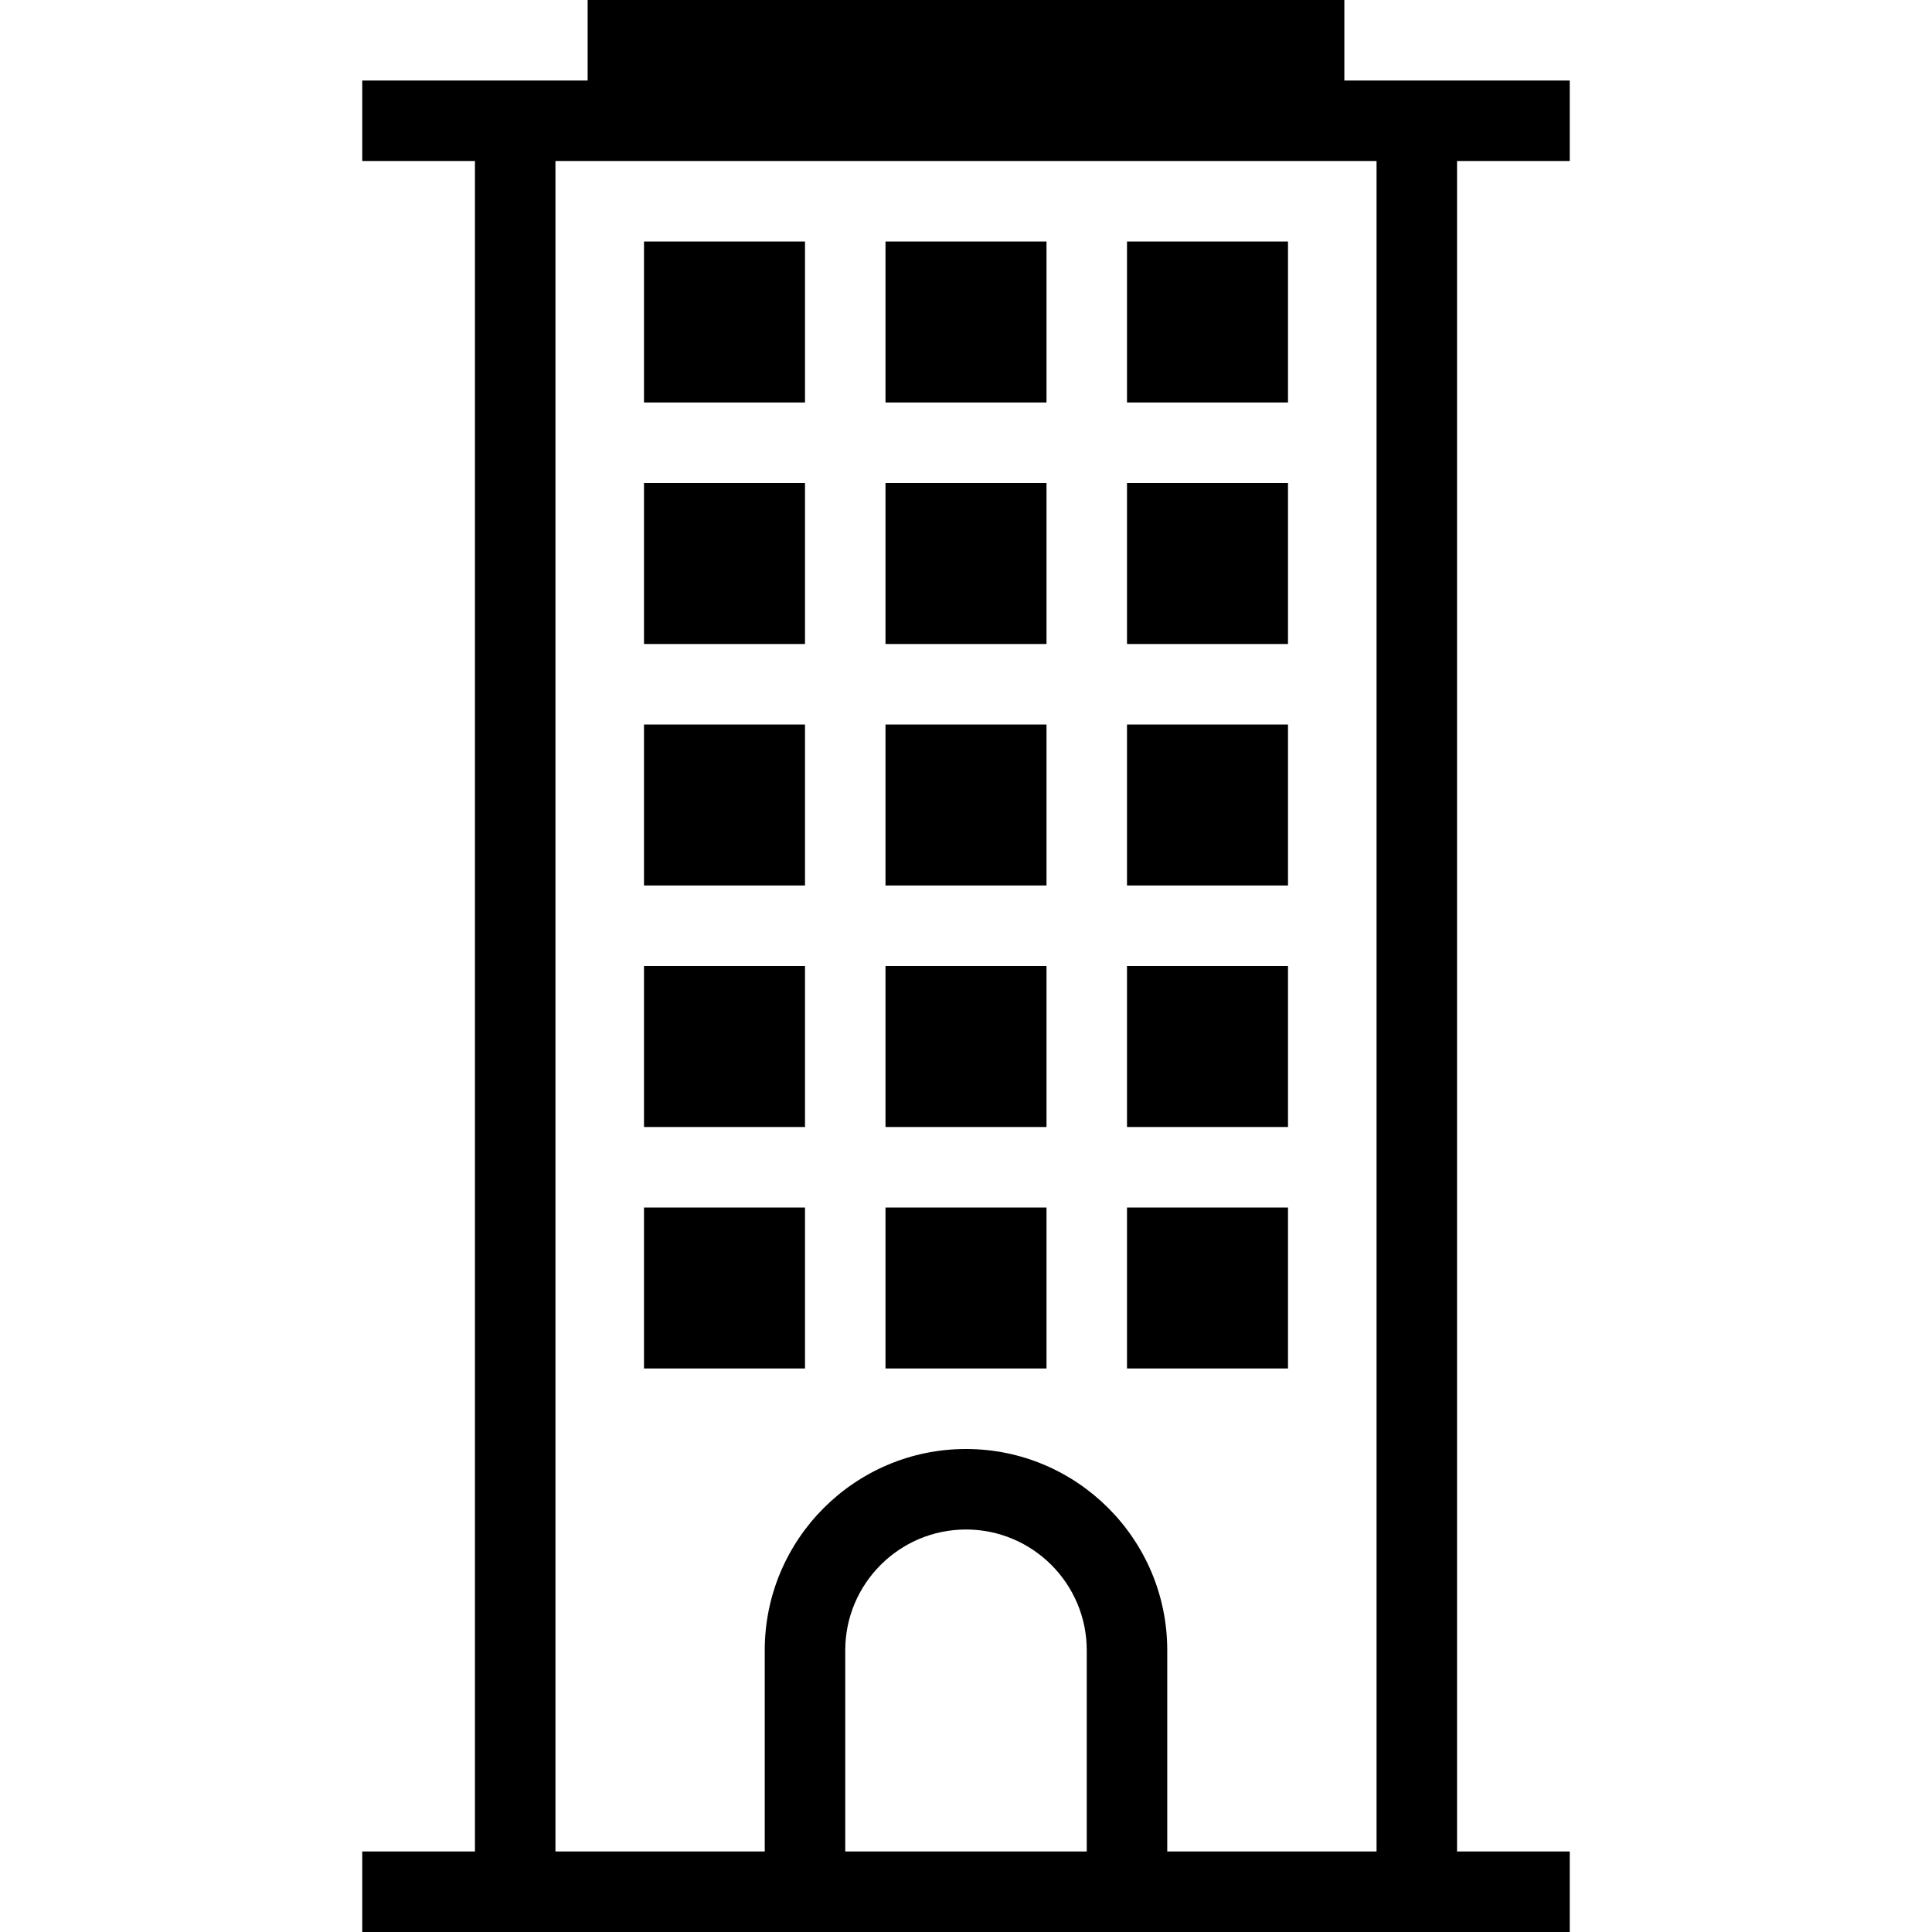
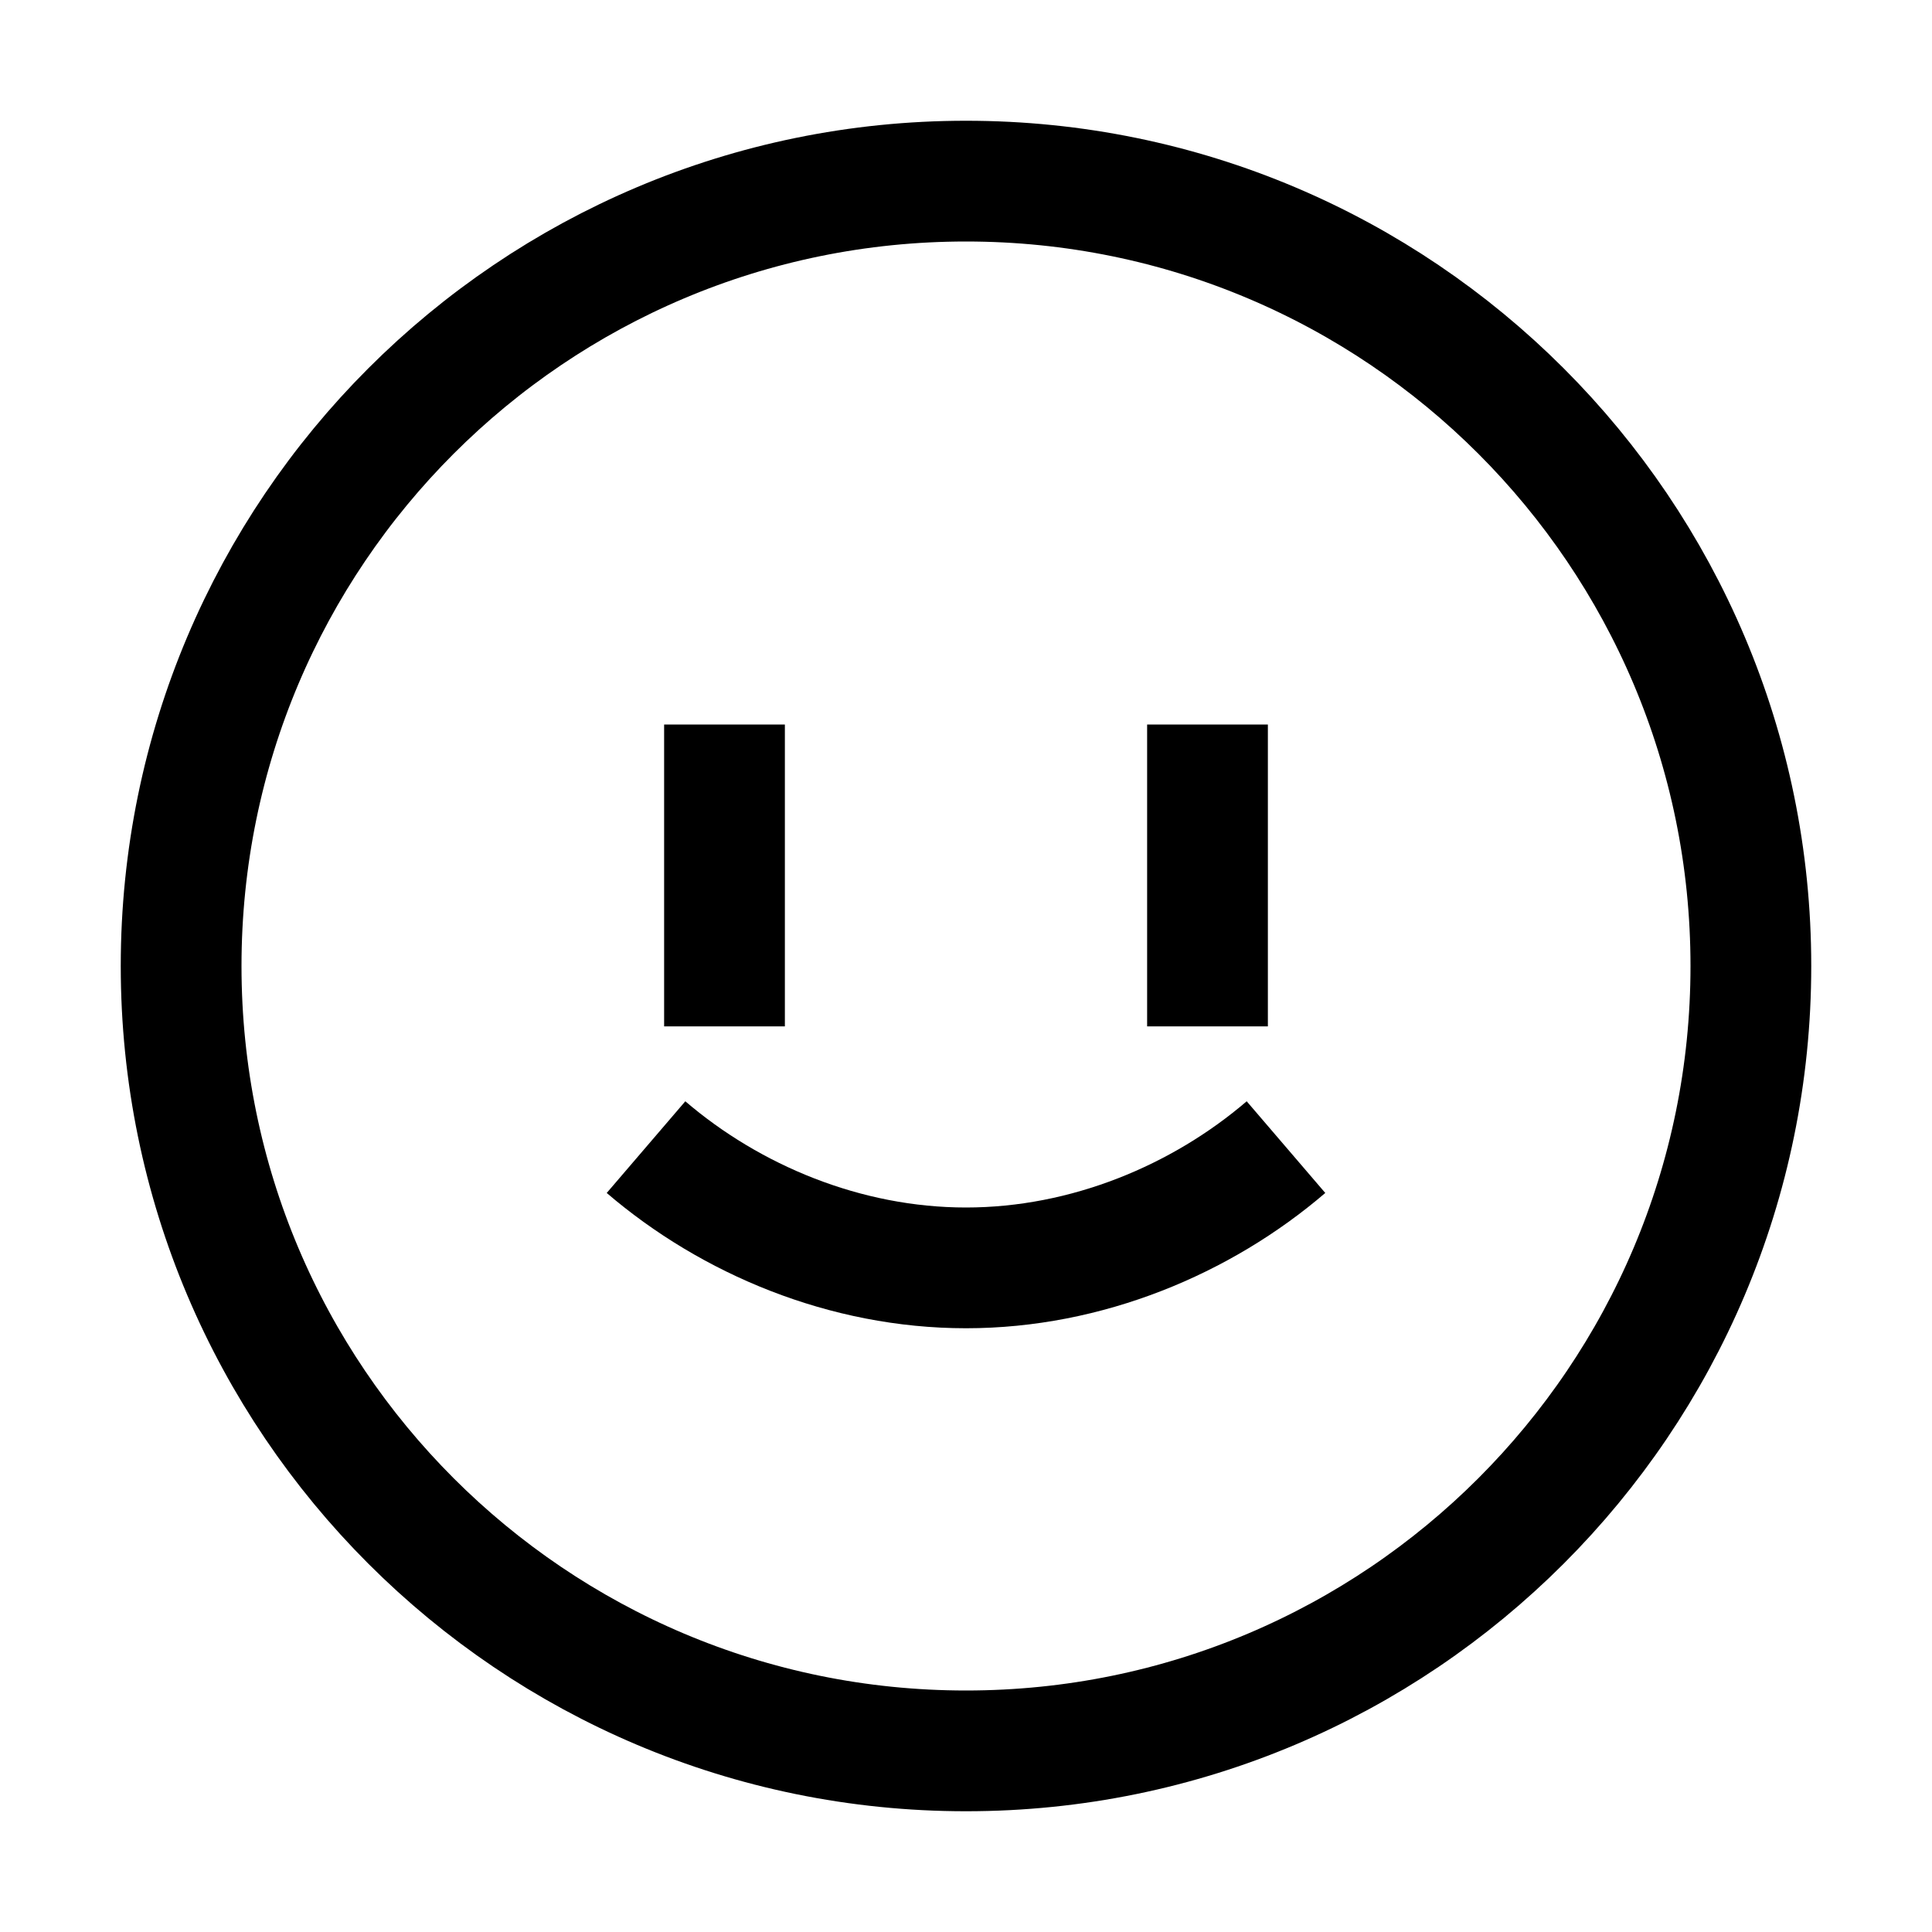
- <svg xmlns="http://www.w3.org/2000/svg" xmlns:xlink="http://www.w3.org/1999/xlink" viewBox="0 0 48 48">
-   <defs>
-     <path fill="#000000" id="i-414" d="M26,22h-4v-4h4V22z M26,12h-4v4h4V12z M32,30h-4v4h4V30z M32,12h-4v4h4V12z M32,24h-4v4h4V24z M32,6h-4v4h4V6z M32,18h-4v4 h4V18z M26,6h-4v4h4V6z M20,18h-4v4h4V18z M20,30h-4v4h4V30z M20,24h-4v4h4V24z M36.2,4v42H39v2h-2.8H29H19h-7.2H9v-2h2.8V4H9V2h2.8 h2.8V0H33.4v2h2.8H39v2H36.2z M27,41c0-1.654-1.346-3-3-3s-3,1.346-3,3v5h6V41z M34.2,4H13.8v42H19v-5c0-2.758,2.243-5,5-5 s5,2.242,5,5v5h5.2V4z M26,30h-4v4h4V30z M26,24h-4v4h4V24z M20,12h-4v4h4V12z M20,6h-4v4h4V6z" />
-   </defs>
-   <use x="0" y="0" xlink:href="#i-414" />
+ <svg xmlns="http://www.w3.org/2000/svg" version="1.1" id="Icons" x="0px" y="0px" viewBox="0 0 32 32" style="enable-background:new 0 0 32 32;" xml:space="preserve">
+   <style type="text/css">
+ 	.st0{fill:none;stroke:#000000;stroke-width:2;stroke-miterlimit:10;}
+ 	.st1{fill:none;stroke:#000000;stroke-width:2;stroke-linejoin:round;stroke-miterlimit:10;}
+ 	.st2{fill:none;stroke:#000000;stroke-width:2;stroke-linecap:round;stroke-linejoin:round;stroke-miterlimit:10;}
+ 	.st3{fill:none;stroke:#000000;stroke-width:2;stroke-linecap:round;stroke-miterlimit:10;}
+ 	.st4{fill:none;stroke:#000000;stroke-width:2;stroke-linejoin:round;stroke-miterlimit:10;stroke-dasharray:3;}
+ </style>
+   <circle class="st0" cx="16" cy="16" r="13" />
+   <path class="st1" d="M10.7,19c1.4,1.2,3.3,2,5.3,2s3.9-0.8,5.3-2" />
+   <line class="st1" x1="12" y1="12" x2="12" y2="17" />
+   <line class="st1" x1="20" y1="12" x2="20" y2="17" />
</svg>
